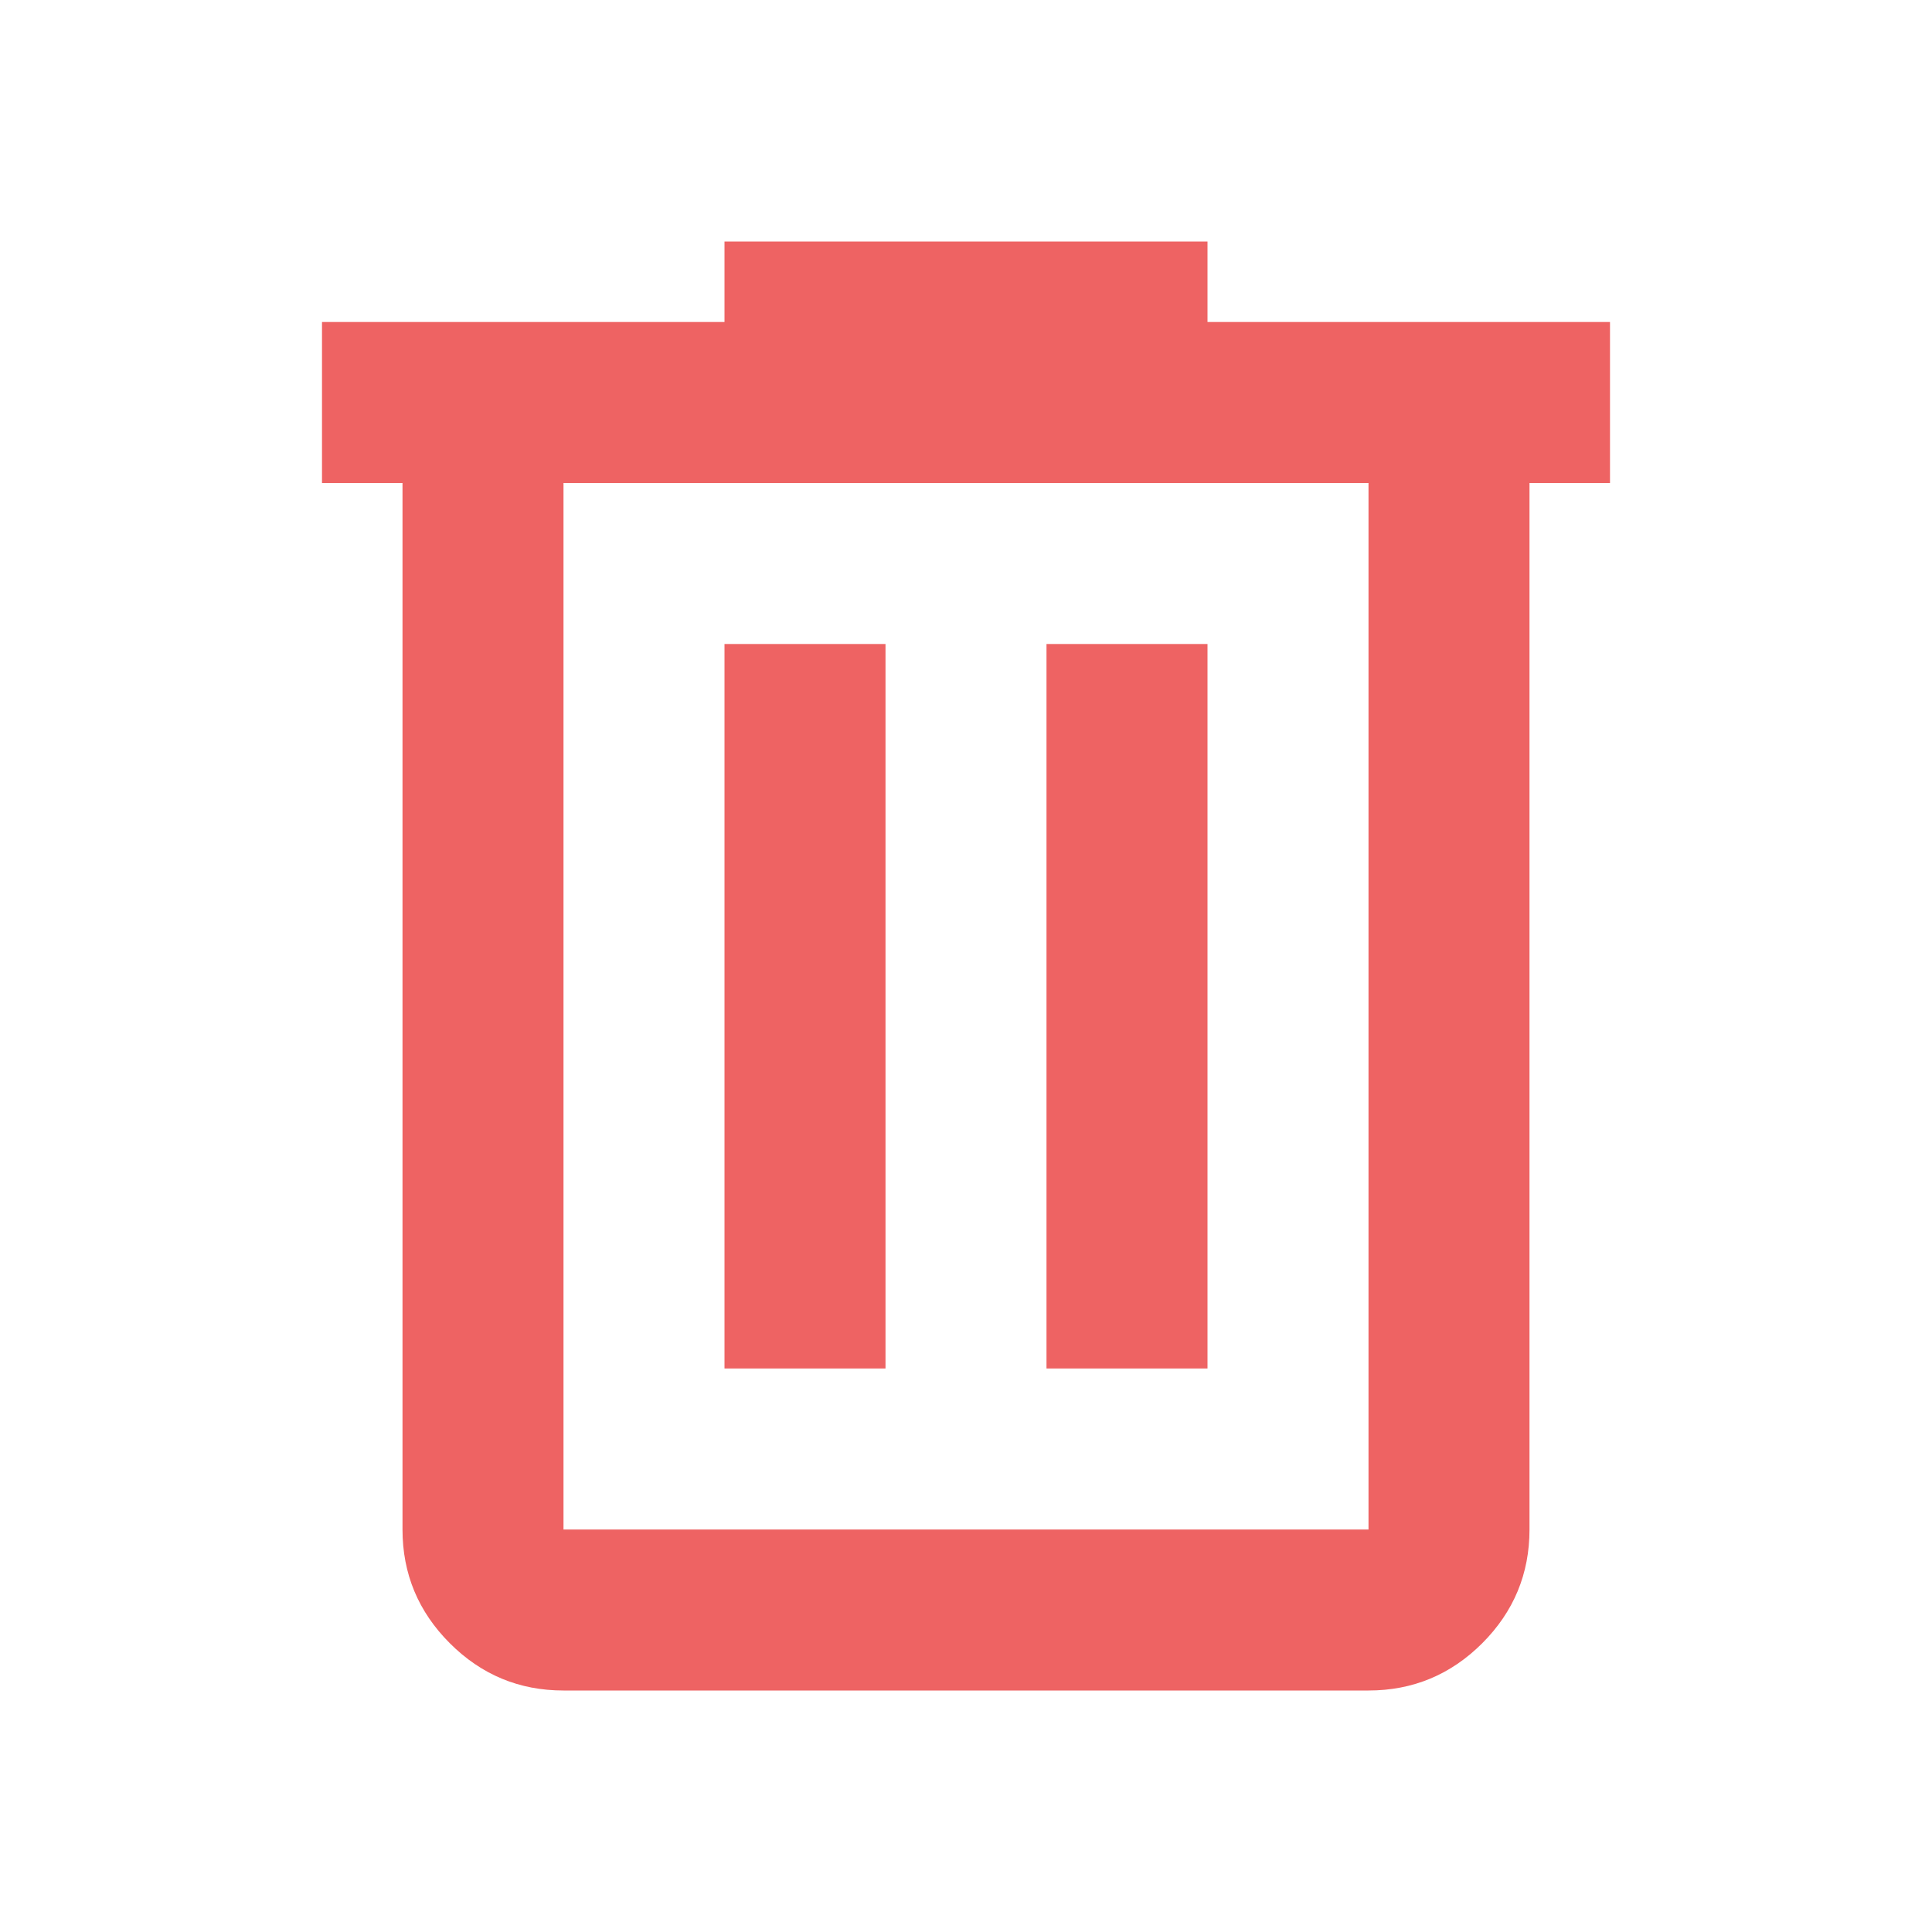
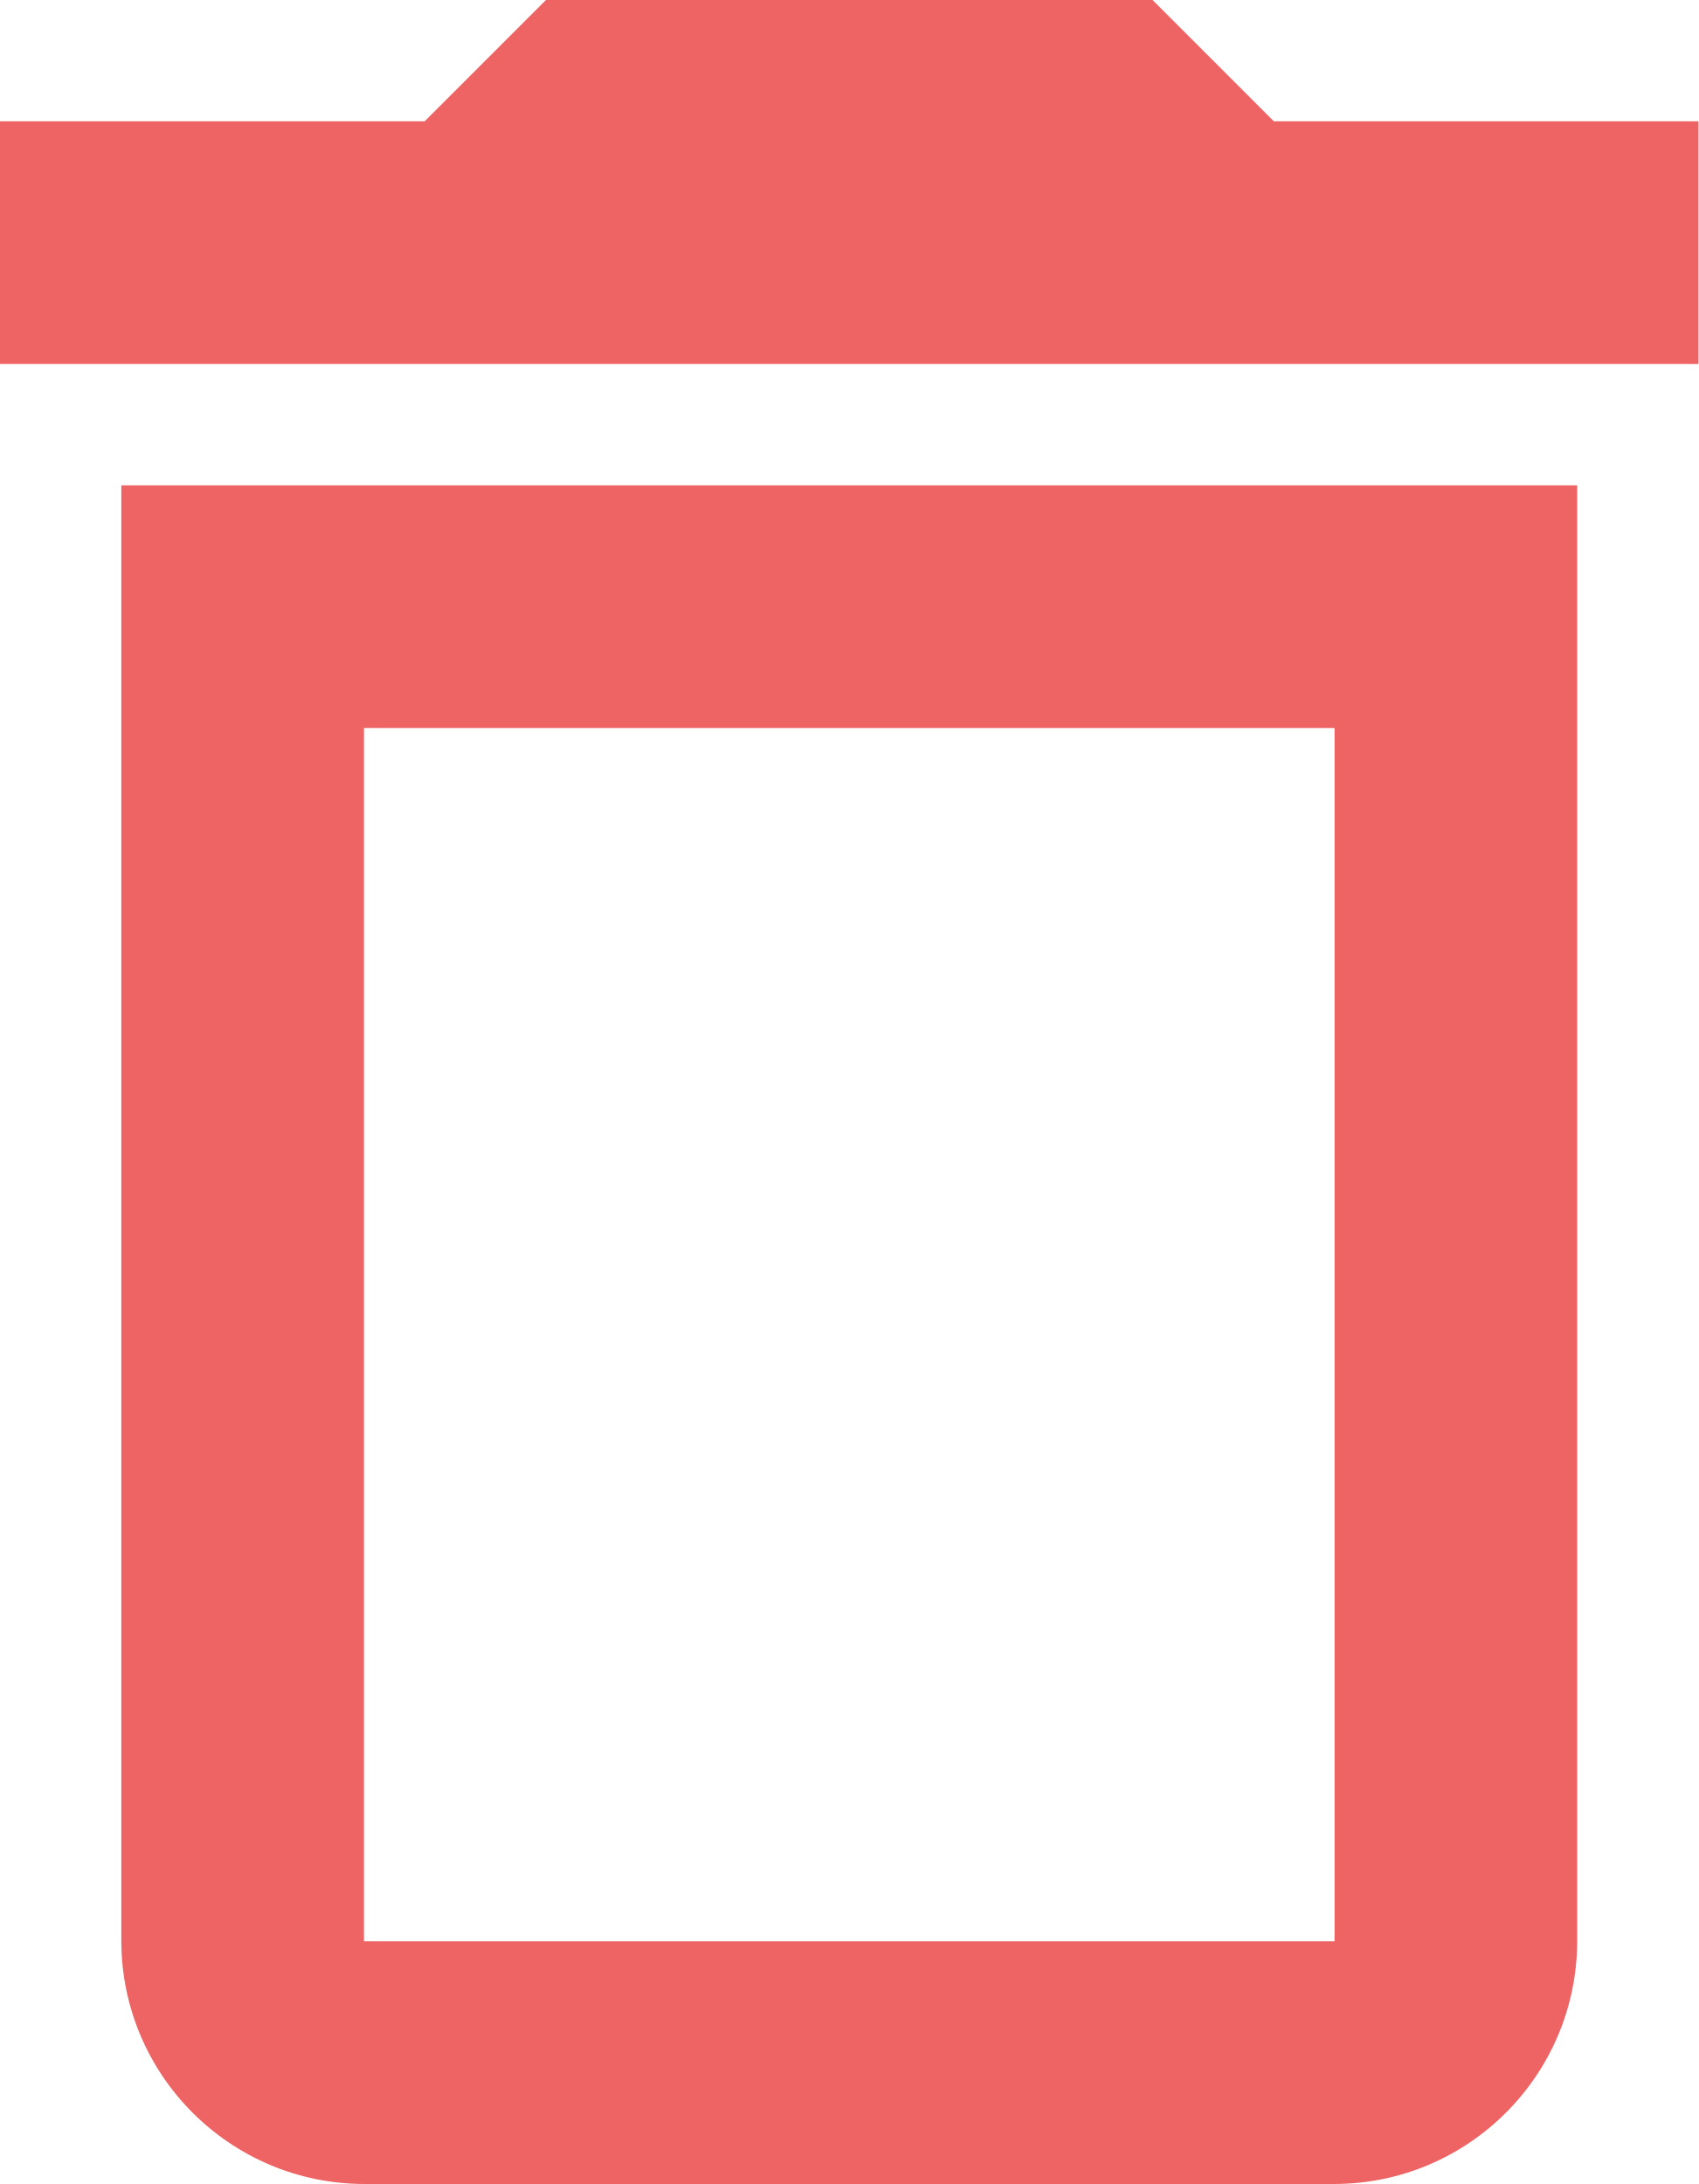
- <svg xmlns="http://www.w3.org/2000/svg" height="24" width="24" fill="#EE6363">
-   <path d="M7 21Q6.175 21 5.588 20.413Q5 19.825 5 19V6H4V4H9V3H15V4H20V6H19V19Q19 19.825 18.413 20.413Q17.825 21 17 21ZM17 6H7V19Q7 19 7 19Q7 19 7 19H17Q17 19 17 19Q17 19 17 19ZM9 17H11V8H9ZM13 17H15V8H13ZM7 6V19Q7 19 7 19Q7 19 7 19Q7 19 7 19Q7 19 7 19Z" />
+ <svg xmlns="http://www.w3.org/2000/svg" width="14" height="18" viewBox="0 0 14 18">
+   <path id="Path_17156" data-name="Path 17156" d="M16,9V19H8V9h8M14.5,3h-5l-1,1H5V6H19V4H15.5ZM18,7H6V19a2.006,2.006,0,0,0,2,2h8a2.006,2.006,0,0,0,2-2Z" transform="translate(-5 -3)" fill="#ee6363" />
</svg>
